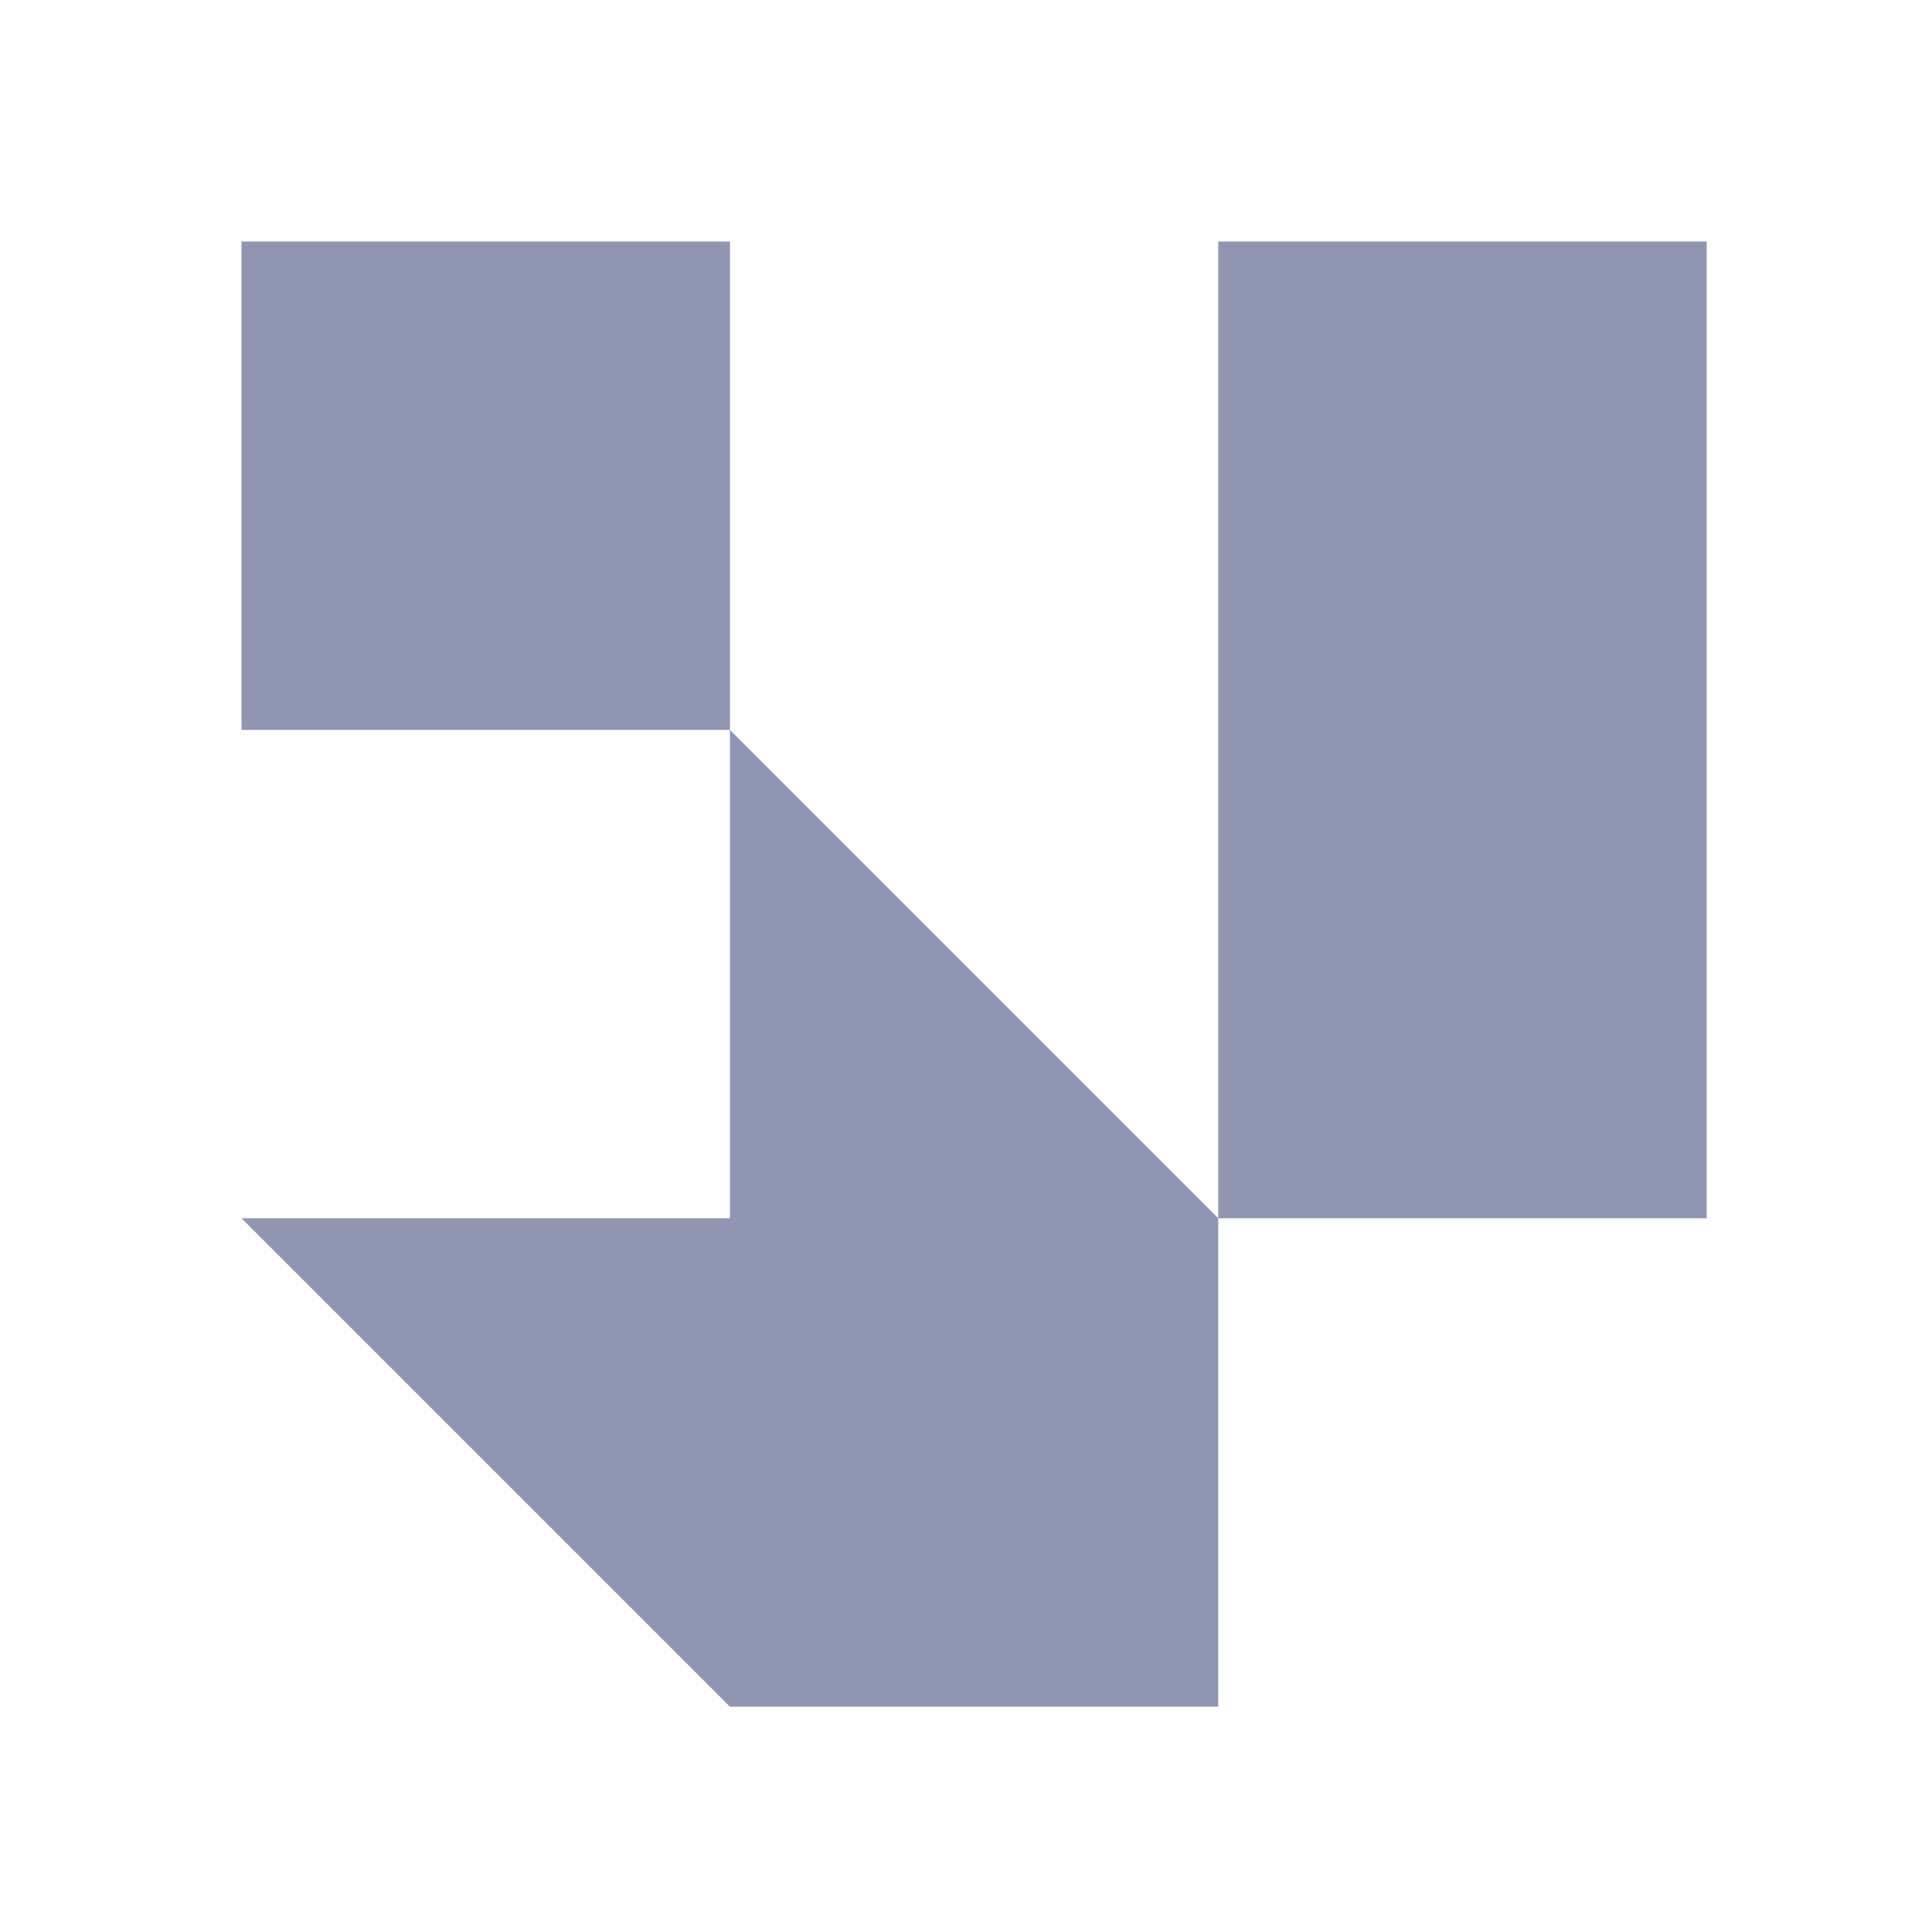
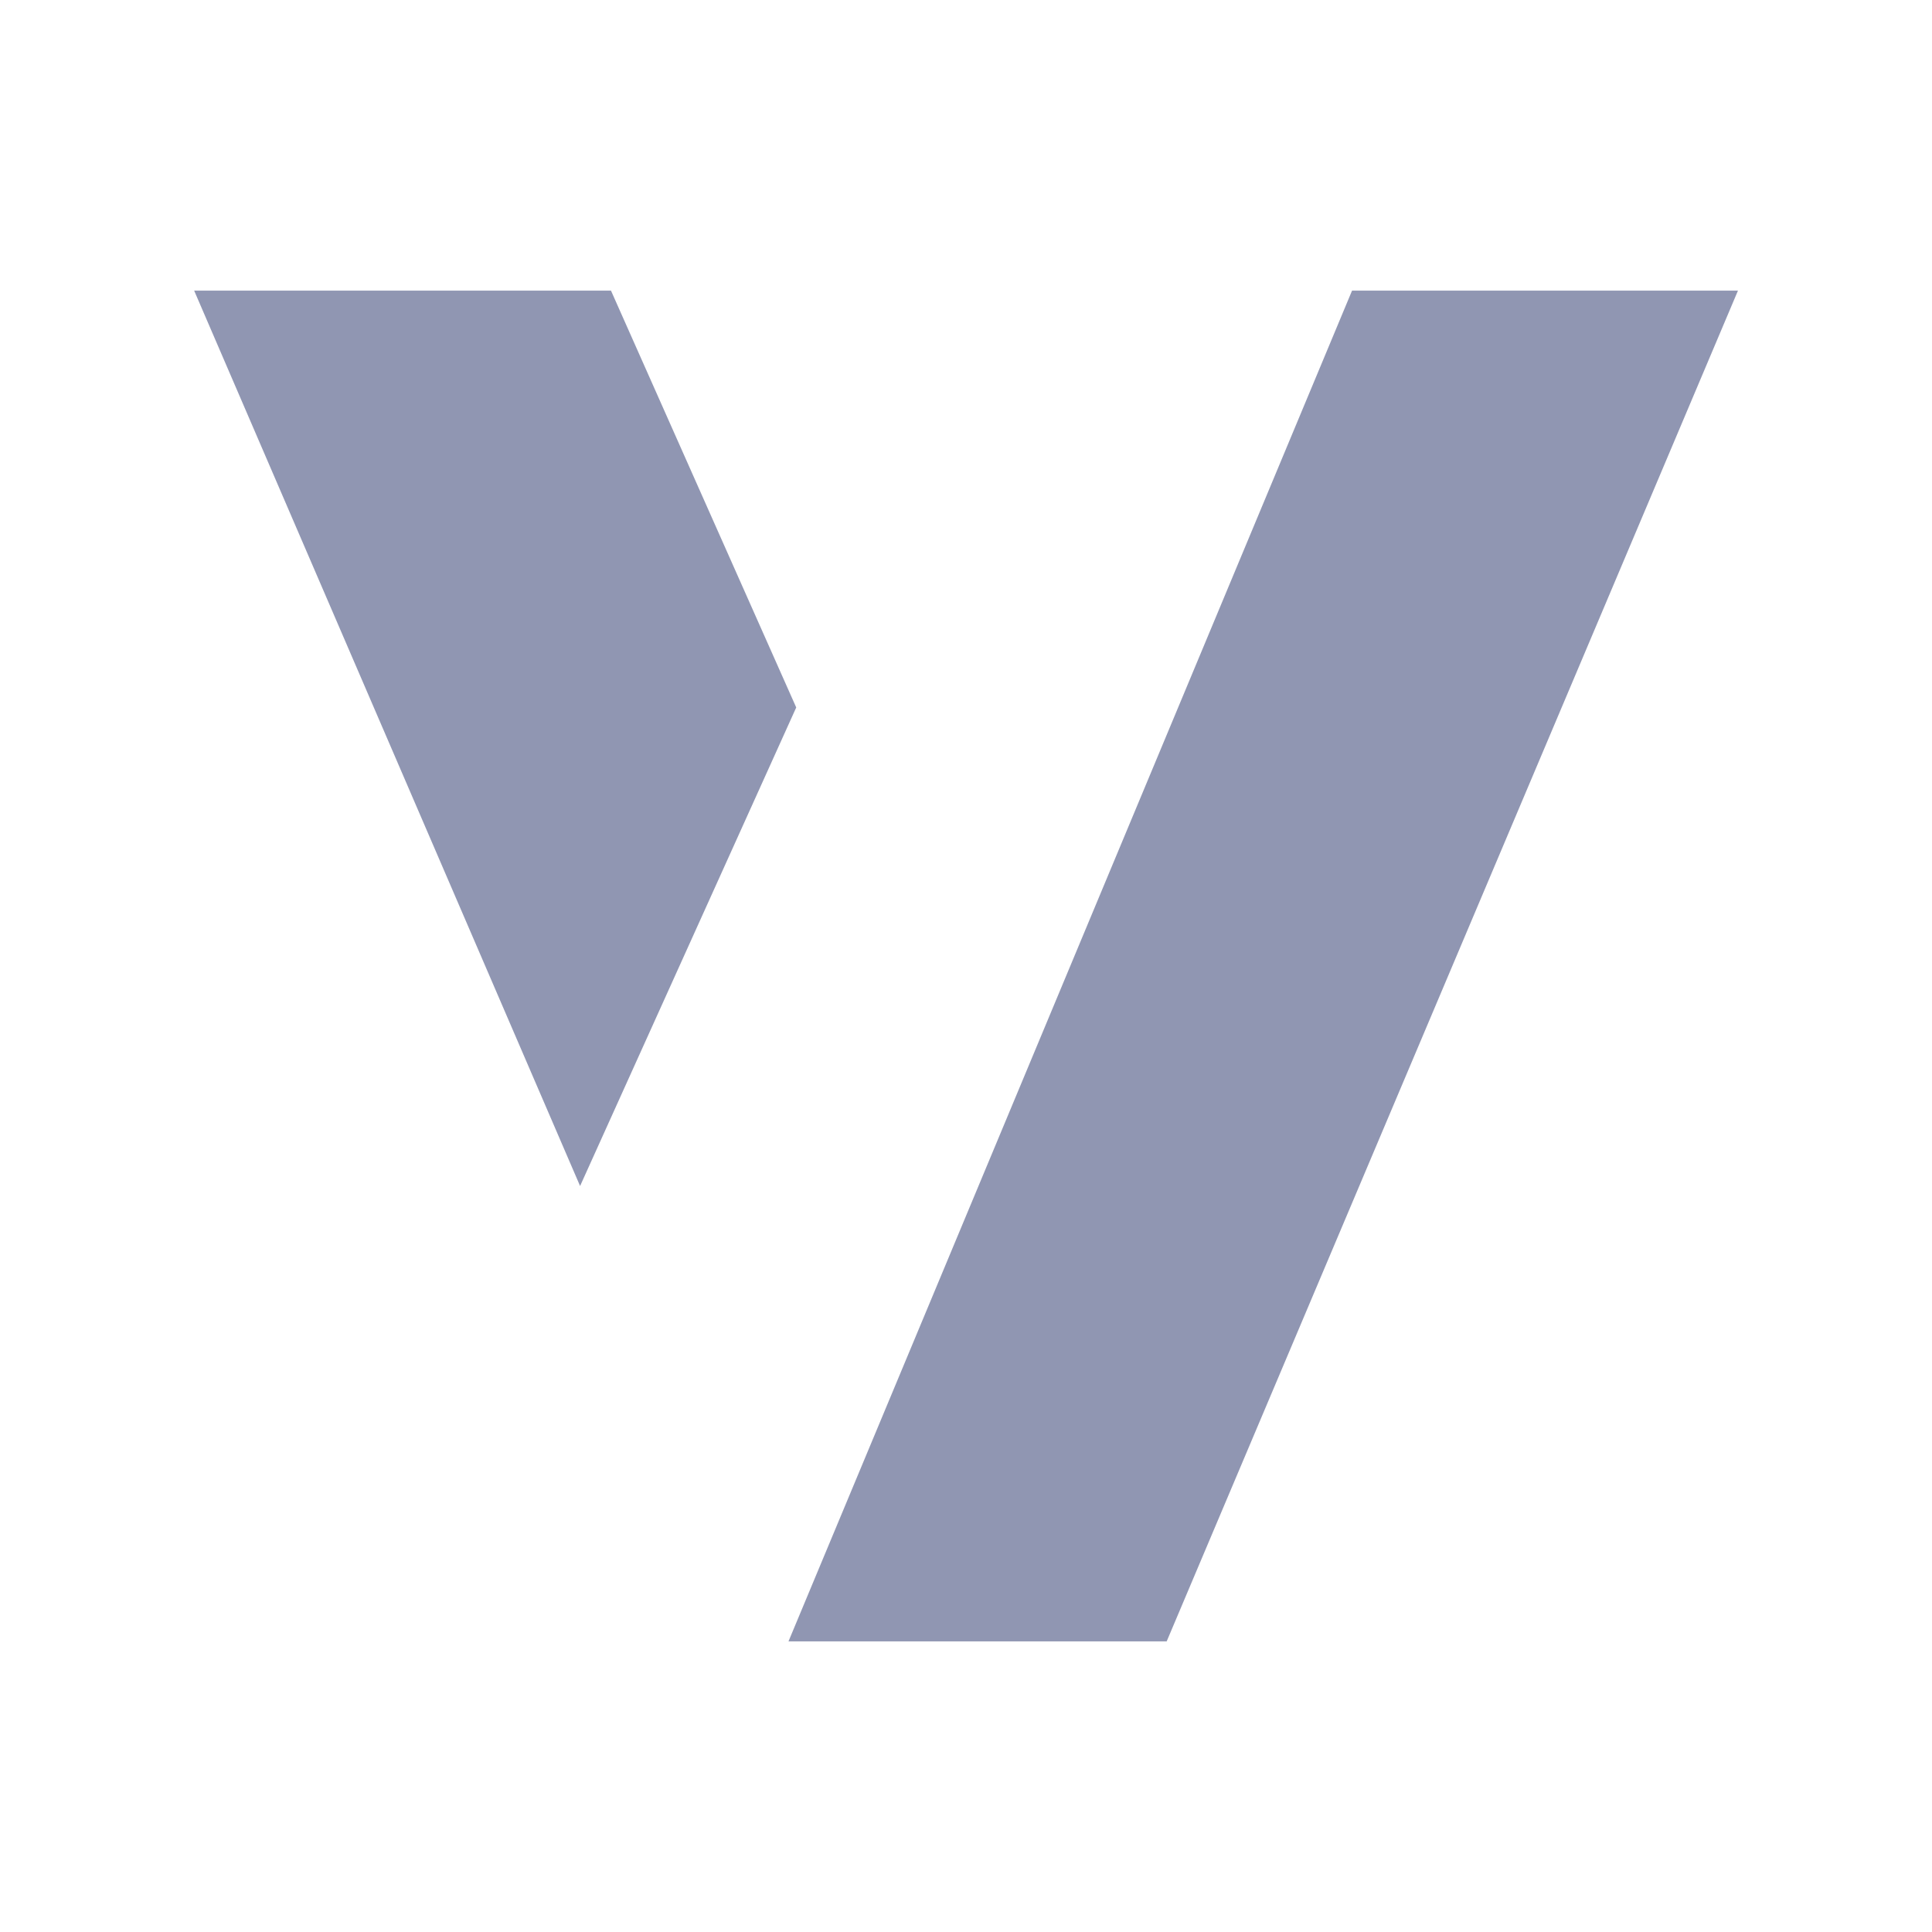
<svg xmlns="http://www.w3.org/2000/svg" width="16" height="16" viewBox="0 0 16 16" fill="none">
-   <rect x="10.089" y="2" width="4.045" height="8.089" fill="#9096B2" />
-   <path fill-rule="evenodd" clip-rule="evenodd" d="M2 10.089L6.045 14.134H10.089V10.089L6.045 6.045V10.089H2Z" fill="#9096B2" />
-   <rect x="2" y="2" width="4.045" height="4.045" fill="#9096B2" />
+   <path d="M5.06 2.407H1.608L4.804 9.822L6.594 5.859L5.06 2.407Z" fill="#9096B2" />
+   <path d="M14.393 2.407H11.197L6.53 13.593H9.662L14.393 2.407Z" fill="#9096B2" />
</svg>
